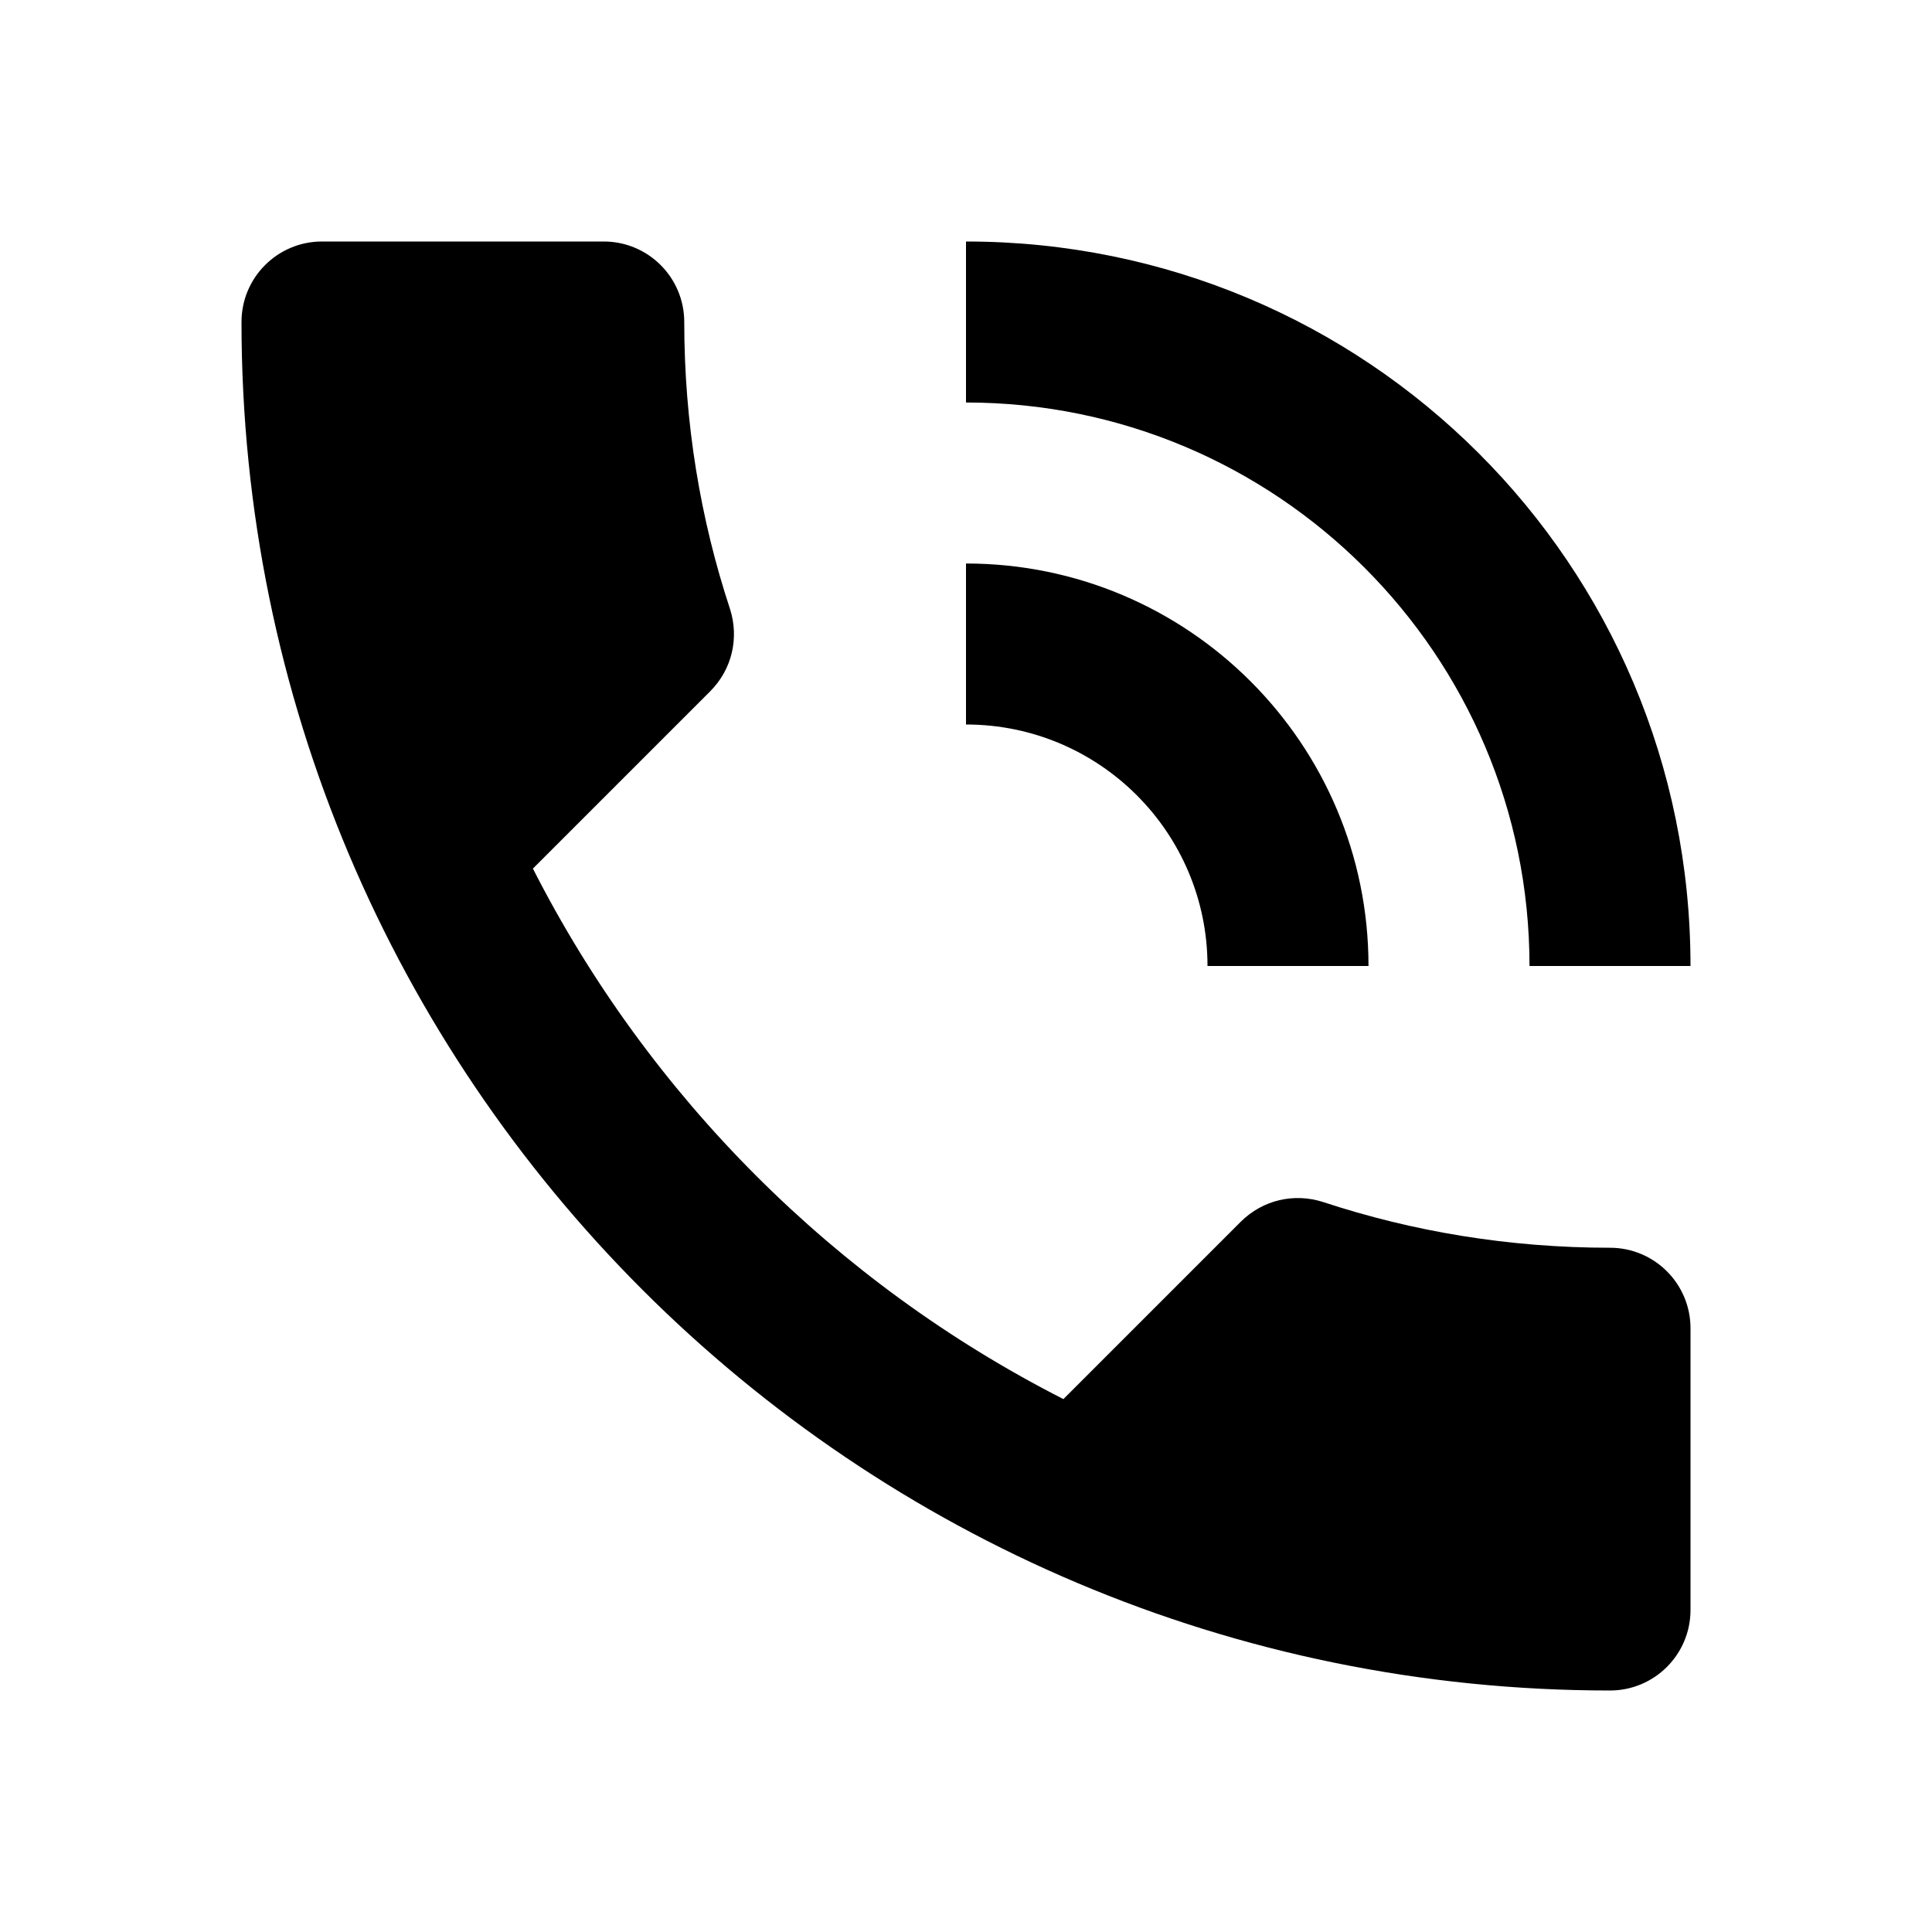
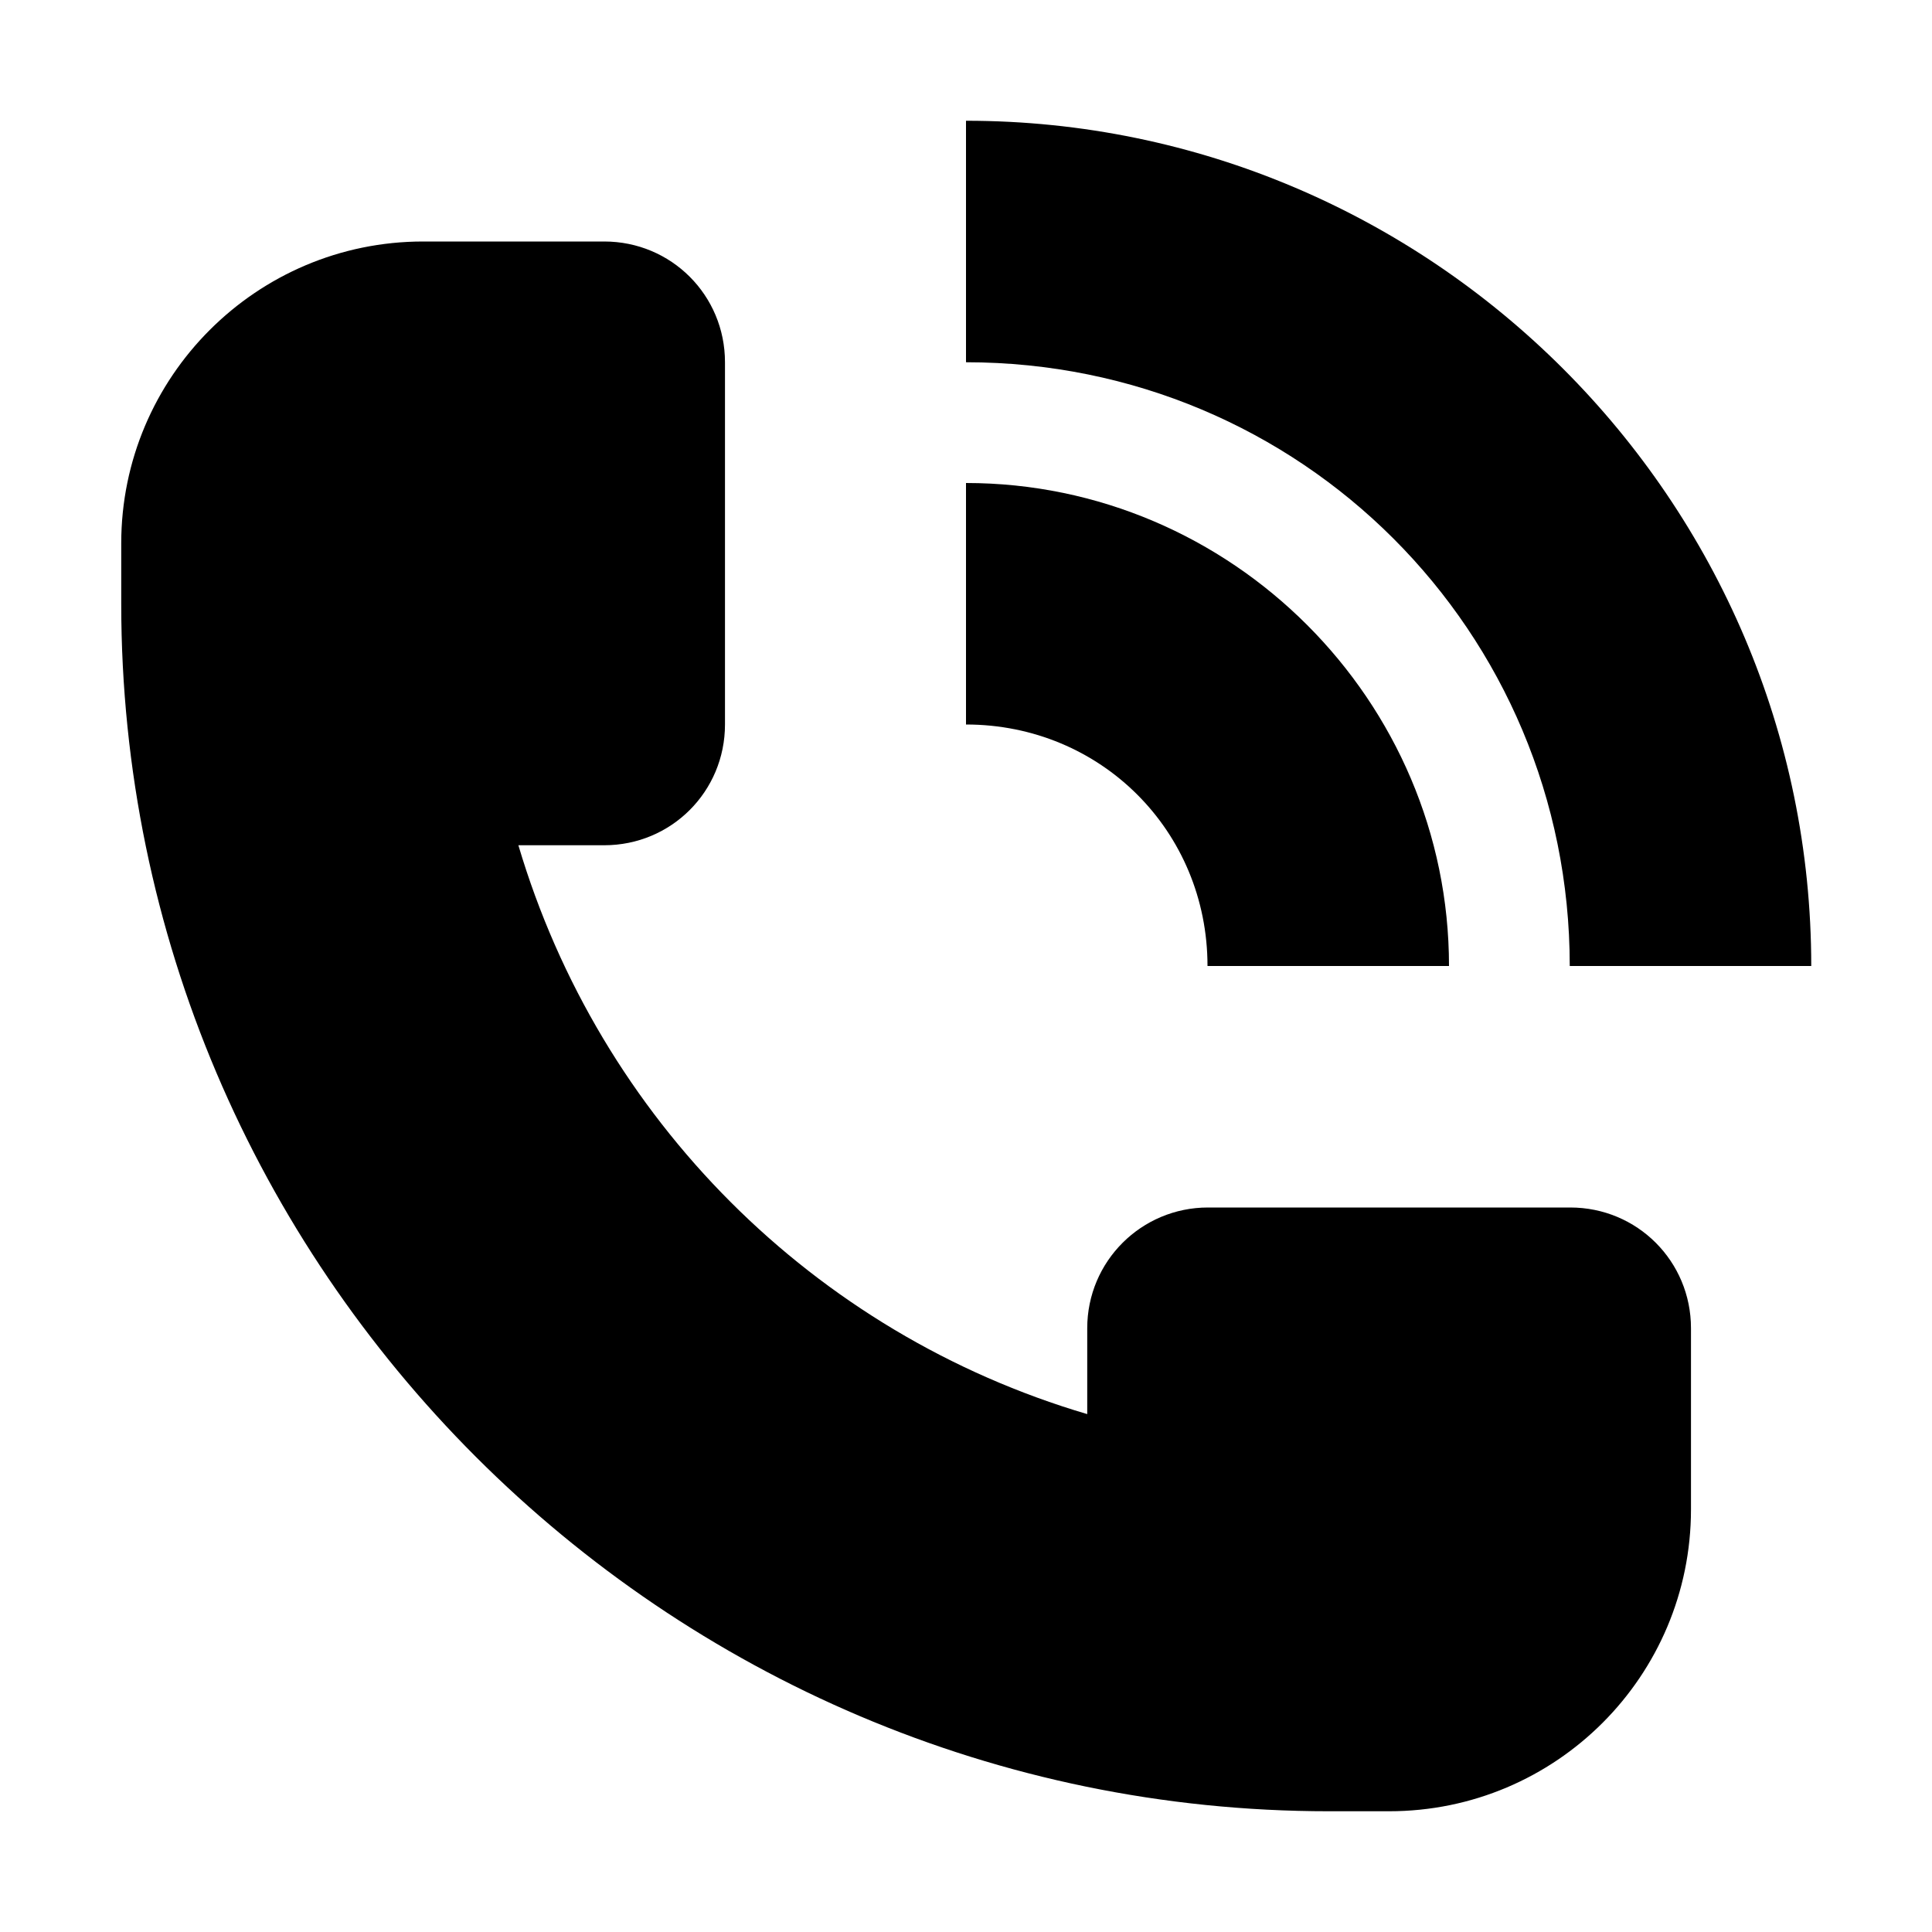
- <svg xmlns="http://www.w3.org/2000/svg" version="1.1" width="24" height="24" viewBox="0 0 24 24">
-   <path d="M15,12H17A5,5 0 0,0 12,7V9A3,3 0 0,1 15,12M19,12H21C21,7 16.97,3 12,3V5C15.86,5 19,8.13 19,12M20,15.5C18.75,15.5 17.55,15.3 16.43,14.93C16.08,14.82 15.69,14.9 15.41,15.18L13.21,17.38C10.38,15.94 8.06,13.62 6.62,10.79L8.82,8.59C9.1,8.31 9.18,7.92 9.07,7.57C8.7,6.45 8.5,5.25 8.5,4A1,1 0 0,0 7.5,3H4A1,1 0 0,0 3,4A17,17 0 0,0 20,21A1,1 0 0,0 21,20V16.5A1,1 0 0,0 20,15.5Z" />
+ <svg xmlns="http://www.w3.org/2000/svg" height="16px" viewBox="0 0 16 16" width="16px">
+   <path d="m 5.004 2 c 0.555 0 1 0.445 1 1 v 3 c 0 0.555 -0.445 1 -1 1 h -0.711 c 0.672 2.266 2.445 4.043 4.711 4.711 v -0.711 c 0 -0.555 0.449 -1 1 -1 h 3 c 0.555 0 1 0.445 1 1 v 1.5 c 0 1.379 -1.117 2.5 -2.5 2.5 h -0.5 c -5.504 0 -10 -4.496 -10 -10 v -0.5 c 0 -1.379 1.121 -2.5 2.5 -2.5 z m 0 0" />
+   <path d="m 8 4 v 2 c 1.117 0 2 0.883 2 2 h 2 c 0 -2.199 -1.801 -4 -4 -4 z m 0 0" />
+   <path d="m 8 1 v 2 c 2.773 0 5 2.227 5 5 h 2 c 0 -3.855 -3.145 -7 -7 -7 z m 0 0" />
</svg>
